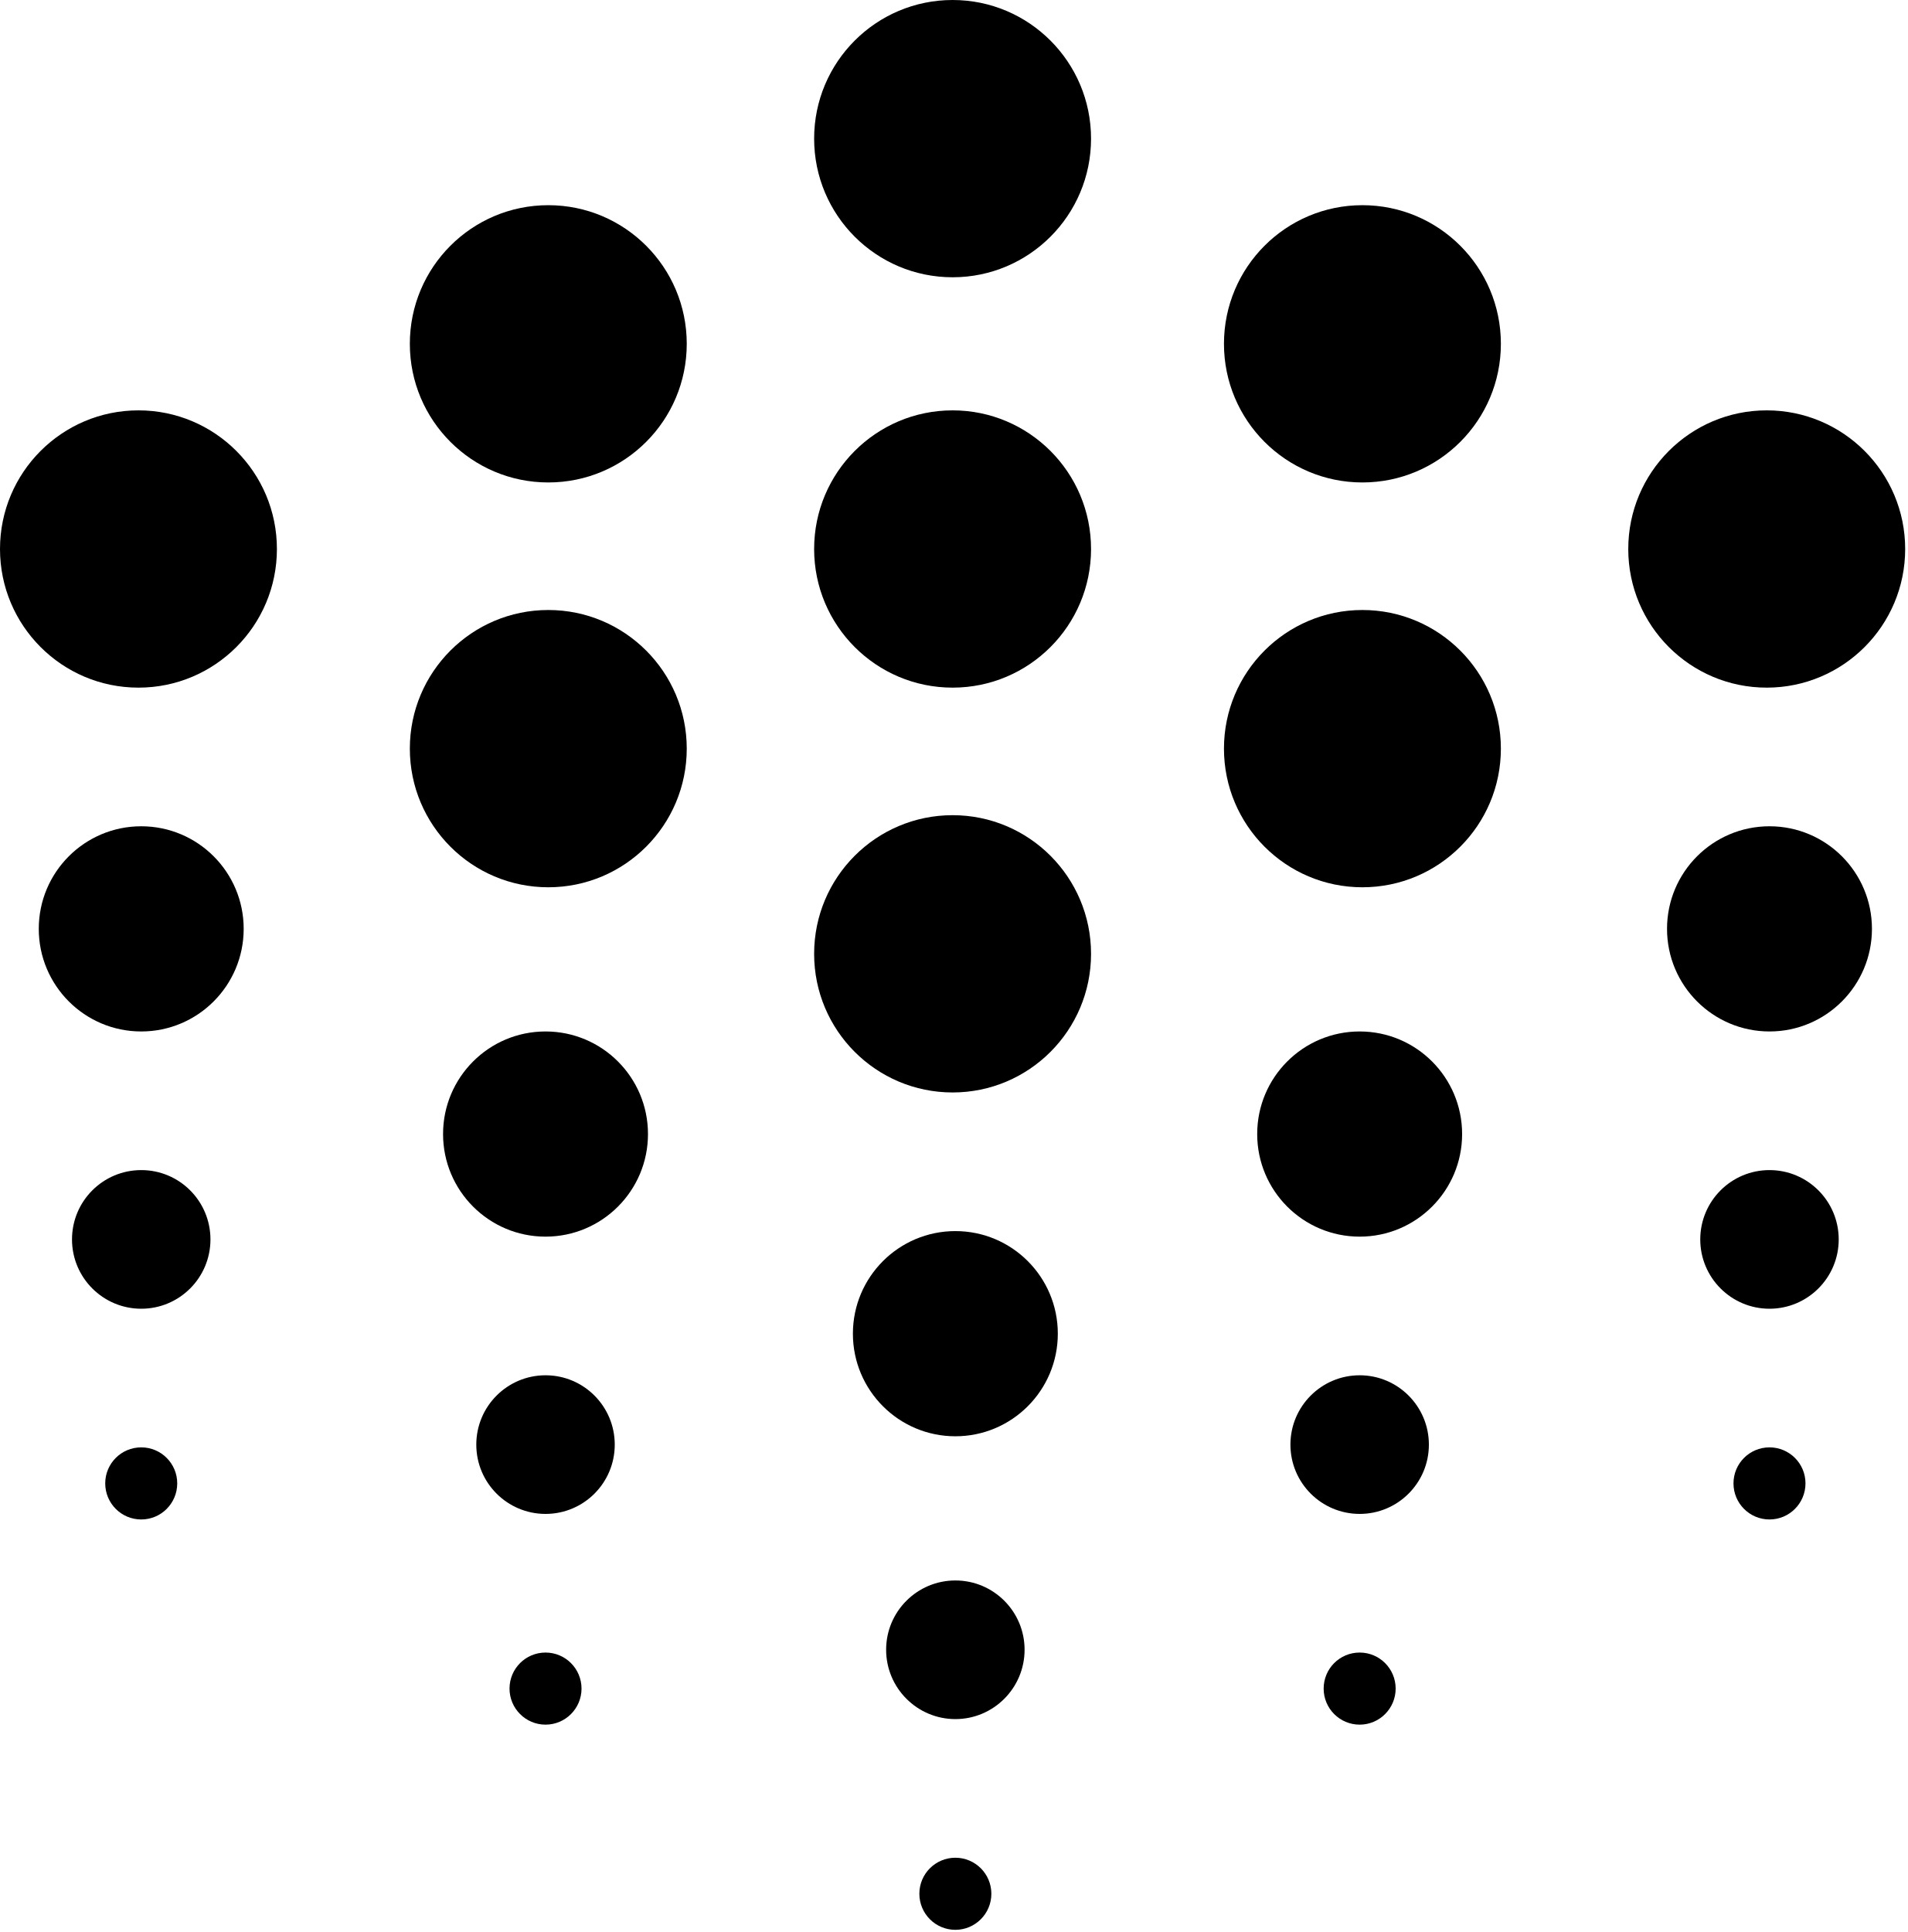
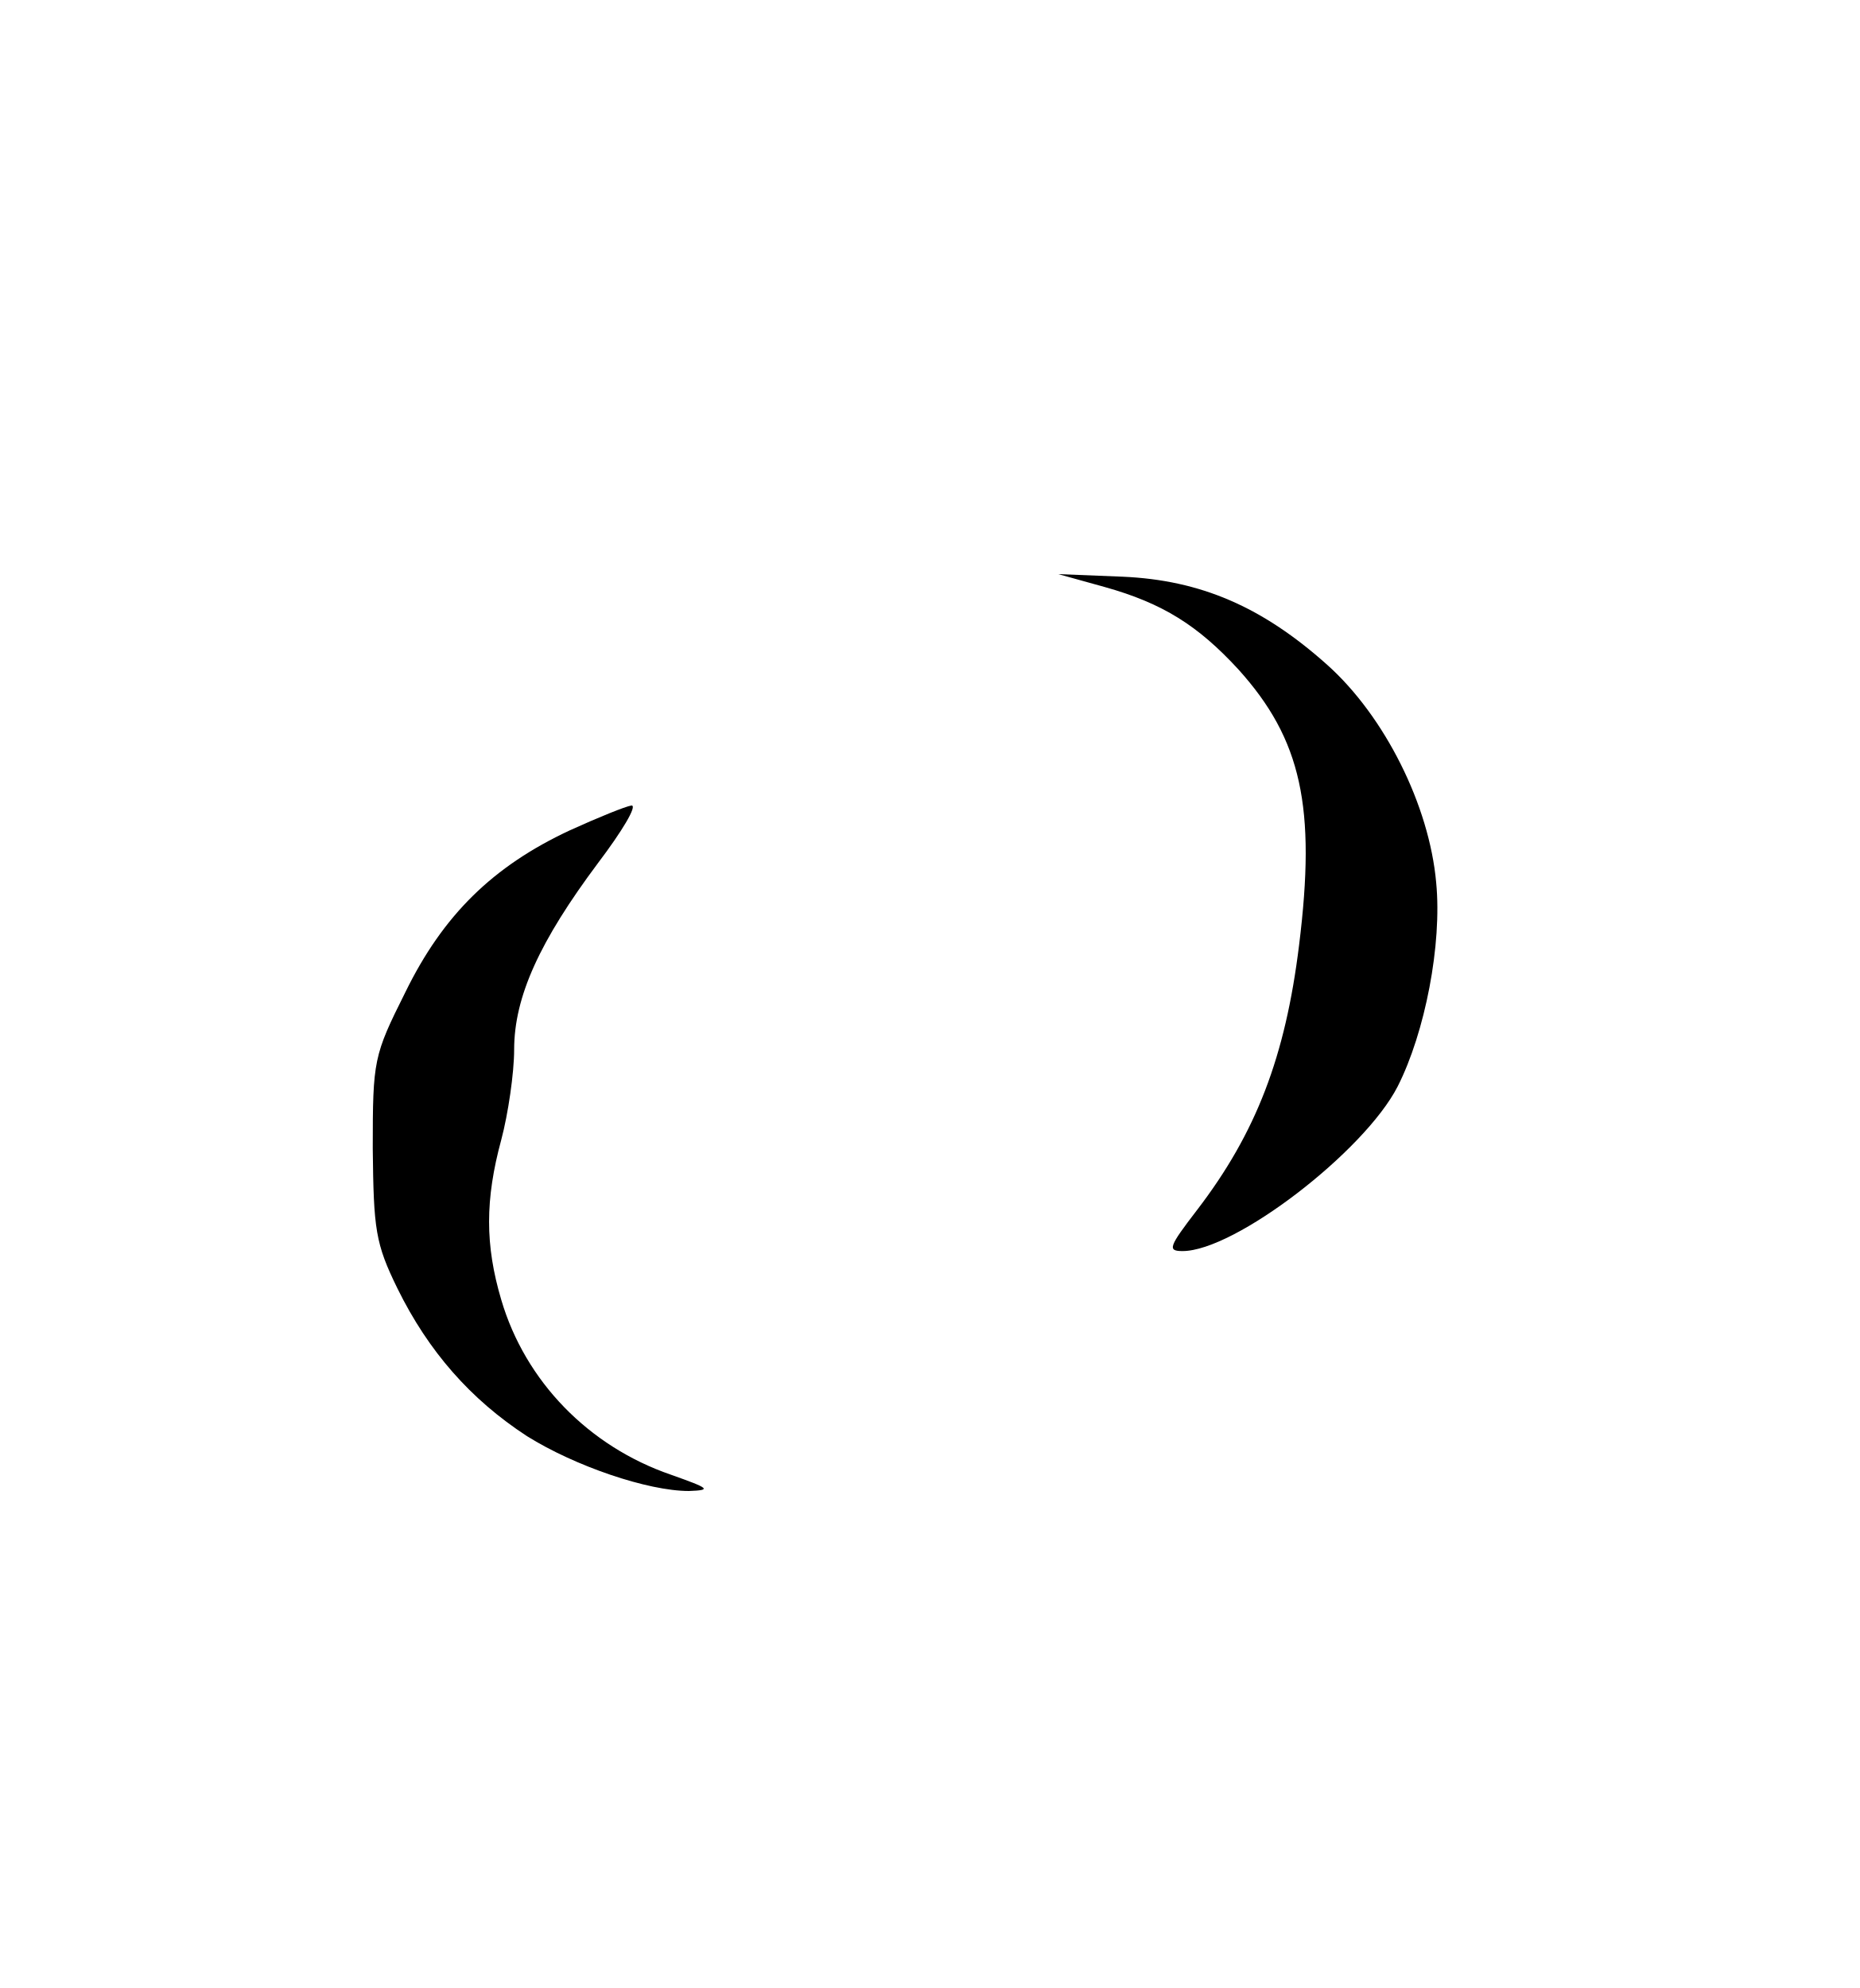
- <svg xmlns="http://www.w3.org/2000/svg" width="394" height="399" viewBox="0 0 394 399">
-   <path d="M196.742 57.263C212.525 57.263 225.33 44.448 225.33 28.632C225.33 12.82 212.525 0 196.742 0C180.944 0 168.139 12.82 168.139 28.632C168.139 44.448 180.944 57.263 196.742 57.263Z" />
-   <path d="M29.167 213.019C40.861 213.019 50.327 203.527 50.327 191.826C50.327 180.125 40.861 170.644 29.167 170.644C17.483 170.644 8.007 180.125 8.007 191.826C8.007 203.527 17.483 213.019 29.167 213.019Z" />
-   <path d="M365.451 213.019C377.129 213.019 386.606 203.527 386.606 191.826C386.606 180.125 377.129 170.644 365.451 170.644C353.762 170.644 344.285 180.125 344.285 191.826C344.285 203.527 353.762 213.019 365.451 213.019Z" />
-   <path d="M218.467 275.433C218.467 287.132 208.991 296.623 197.309 296.623C185.622 296.623 176.146 287.132 176.146 275.433C176.146 263.733 185.622 254.248 197.309 254.248C208.991 254.248 218.467 263.733 218.467 275.433Z" />
-   <path d="M112.662 255.393C124.355 255.393 133.825 245.902 133.825 234.206C133.825 222.5 124.355 213.019 112.662 213.019C100.975 213.019 91.504 222.5 91.504 234.206C91.504 245.902 100.975 255.393 112.662 255.393Z" />
-   <path d="M301.965 234.206C301.965 245.902 292.489 255.393 280.807 255.393C269.114 255.393 259.644 245.902 259.644 234.206C259.644 222.5 269.114 213.019 280.807 213.019C292.489 213.019 301.965 222.5 301.965 234.206Z" />
-   <path d="M29.175 270.282C37.069 270.282 43.465 263.864 43.465 255.971C43.465 248.058 37.069 241.65 29.175 241.65C21.27 241.65 14.87 248.058 14.87 255.971C14.87 263.864 21.27 270.282 29.175 270.282Z" />
-   <path d="M379.743 255.971C379.743 263.864 373.338 270.282 365.446 270.282C357.548 270.282 351.148 263.864 351.148 255.971C351.148 248.058 357.548 241.65 365.446 241.65C373.338 241.65 379.743 248.058 379.743 255.971Z" />
-   <path d="M197.312 355.031C205.196 355.031 211.604 348.613 211.604 340.705C211.604 332.802 205.196 326.4 197.312 326.4C189.422 326.4 183.009 332.802 183.009 340.705C183.009 348.613 189.422 355.031 197.312 355.031Z" />
-   <path d="M126.962 298.346C126.962 306.251 120.563 312.656 112.67 312.656C104.772 312.656 98.367 306.251 98.367 298.346C98.367 290.435 104.772 284.025 112.67 284.025C120.563 284.025 126.962 290.435 126.962 298.346Z" />
-   <path d="M280.812 312.656C288.693 312.656 295.102 306.251 295.102 298.346C295.102 290.435 288.693 284.025 280.812 284.025C272.91 284.025 266.507 290.435 266.507 298.346C266.507 306.251 272.91 312.656 280.812 312.656Z" />
-   <path d="M36.602 306.35C36.602 310.469 33.275 313.802 29.17 313.802C25.059 313.802 21.732 310.469 21.732 306.35C21.732 302.241 25.059 298.913 29.17 298.913C33.275 298.913 36.602 302.241 36.602 306.35Z" />
-   <path d="M365.448 313.802C369.546 313.802 372.88 310.469 372.88 306.35C372.88 302.241 369.546 298.913 365.448 298.913C361.335 298.913 358.011 302.241 358.011 306.35C358.011 310.469 361.335 313.802 365.448 313.802Z" />
-   <path d="M204.741 391.102C204.741 395.214 201.407 398.551 197.309 398.551C193.201 398.551 189.872 395.214 189.872 391.102C189.872 386.989 193.201 383.663 197.309 383.663C201.407 383.663 204.741 386.989 204.741 391.102Z" />
-   <path d="M112.662 356.176C116.768 356.176 120.1 352.839 120.1 348.732C120.1 344.615 116.768 341.288 112.662 341.288C108.562 341.288 105.23 344.615 105.23 348.732C105.23 352.839 108.562 356.176 112.662 356.176Z" />
-   <path d="M288.239 348.732C288.239 352.839 284.905 356.176 280.807 356.176C276.688 356.176 273.369 352.839 273.369 348.732C273.369 344.615 276.688 341.288 280.807 341.288C284.905 341.288 288.239 344.615 288.239 348.732Z" />
-   <path d="M225.33 113.381C225.33 129.195 212.525 142.012 196.742 142.012C180.944 142.012 168.139 129.195 168.139 113.381C168.139 97.572 180.944 84.749 196.742 84.749C212.525 84.749 225.33 97.572 225.33 113.381Z" />
-   <path d="M196.742 225.617C212.525 225.617 225.33 212.797 225.33 196.99C225.33 181.173 212.525 168.353 196.742 168.353C180.944 168.353 168.139 181.173 168.139 196.99C168.139 212.797 180.944 225.617 196.742 225.617Z" />
-   <path d="M393.469 113.381C393.469 129.195 380.667 142.012 364.876 142.012C349.081 142.012 336.279 129.195 336.279 113.381C336.279 97.572 349.081 84.749 364.876 84.749C380.667 84.749 393.469 97.572 393.469 113.381Z" />
-   <path d="M28.598 142.012C44.391 142.012 57.19 129.195 57.19 113.381C57.19 97.572 44.391 84.749 28.598 84.749C12.805 84.749 0 97.572 0 113.381C0 129.195 12.805 142.012 28.598 142.012Z" />
-   <path d="M141.832 71.006C141.832 86.818 129.031 99.638 113.237 99.638C97.442 99.638 84.642 86.818 84.642 71.006C84.642 55.184 97.442 42.375 113.237 42.375C129.031 42.375 141.832 55.184 141.832 71.006Z" />
-   <path d="M113.237 183.242C129.031 183.242 141.832 170.421 141.832 154.608C141.832 138.8 129.031 125.979 113.237 125.979C97.442 125.979 84.642 138.8 84.642 154.608C84.642 170.421 97.442 183.242 113.237 183.242Z" />
-   <path d="M309.971 71.006C309.971 86.818 297.167 99.638 281.373 99.638C265.58 99.638 252.781 86.818 252.781 71.006C252.781 55.184 265.58 42.375 281.373 42.375C297.167 42.375 309.971 55.184 309.971 71.006Z" />
-   <path d="M281.373 183.242C297.167 183.242 309.971 170.421 309.971 154.608C309.971 138.8 297.167 125.979 281.373 125.979C265.58 125.979 252.781 138.8 252.781 154.608C252.781 170.421 265.58 183.242 281.373 183.242Z" />
+ <svg xmlns="http://www.w3.org/2000/svg" version="1.0" width="217pt" height="232pt" viewBox="0 0 217 232" preserveAspectRatio="xMidYMid meet">
+   <g transform="translate(0,232) scale(0.1,-0.1)" fill="#000000" stroke="none">
+     <path d="M1289 1635 c68 -19 109 -45 156 -96 74 -82 91 -161 71 -322 -16 -130 -50 -219 -119 -309 -33 -43 -35 -48 -17 -48 61 0 212 116 251 192 32 63 52 166 45 238 -8 90 -60 194 -127 254 -76 68 -148 99 -239 103 l-75 3 54 -15z" />
+     <path d="M665 1351 c-90 -42 -148 -99 -192 -189 -37 -74 -38 -79 -38 -182 1 -95 3 -111 29 -164 36 -73 85 -129 151 -172 56 -35 141 -64 189 -64 27 1 24 3 -21 19 -96 33 -170 109 -198 204 -19 64 -19 117 0 187 8 30 15 78 15 105 0 62 30 127 98 218 28 37 46 67 39 67 -7 -1 -39 -14 -72 -29z" />
+   </g>
</svg>
